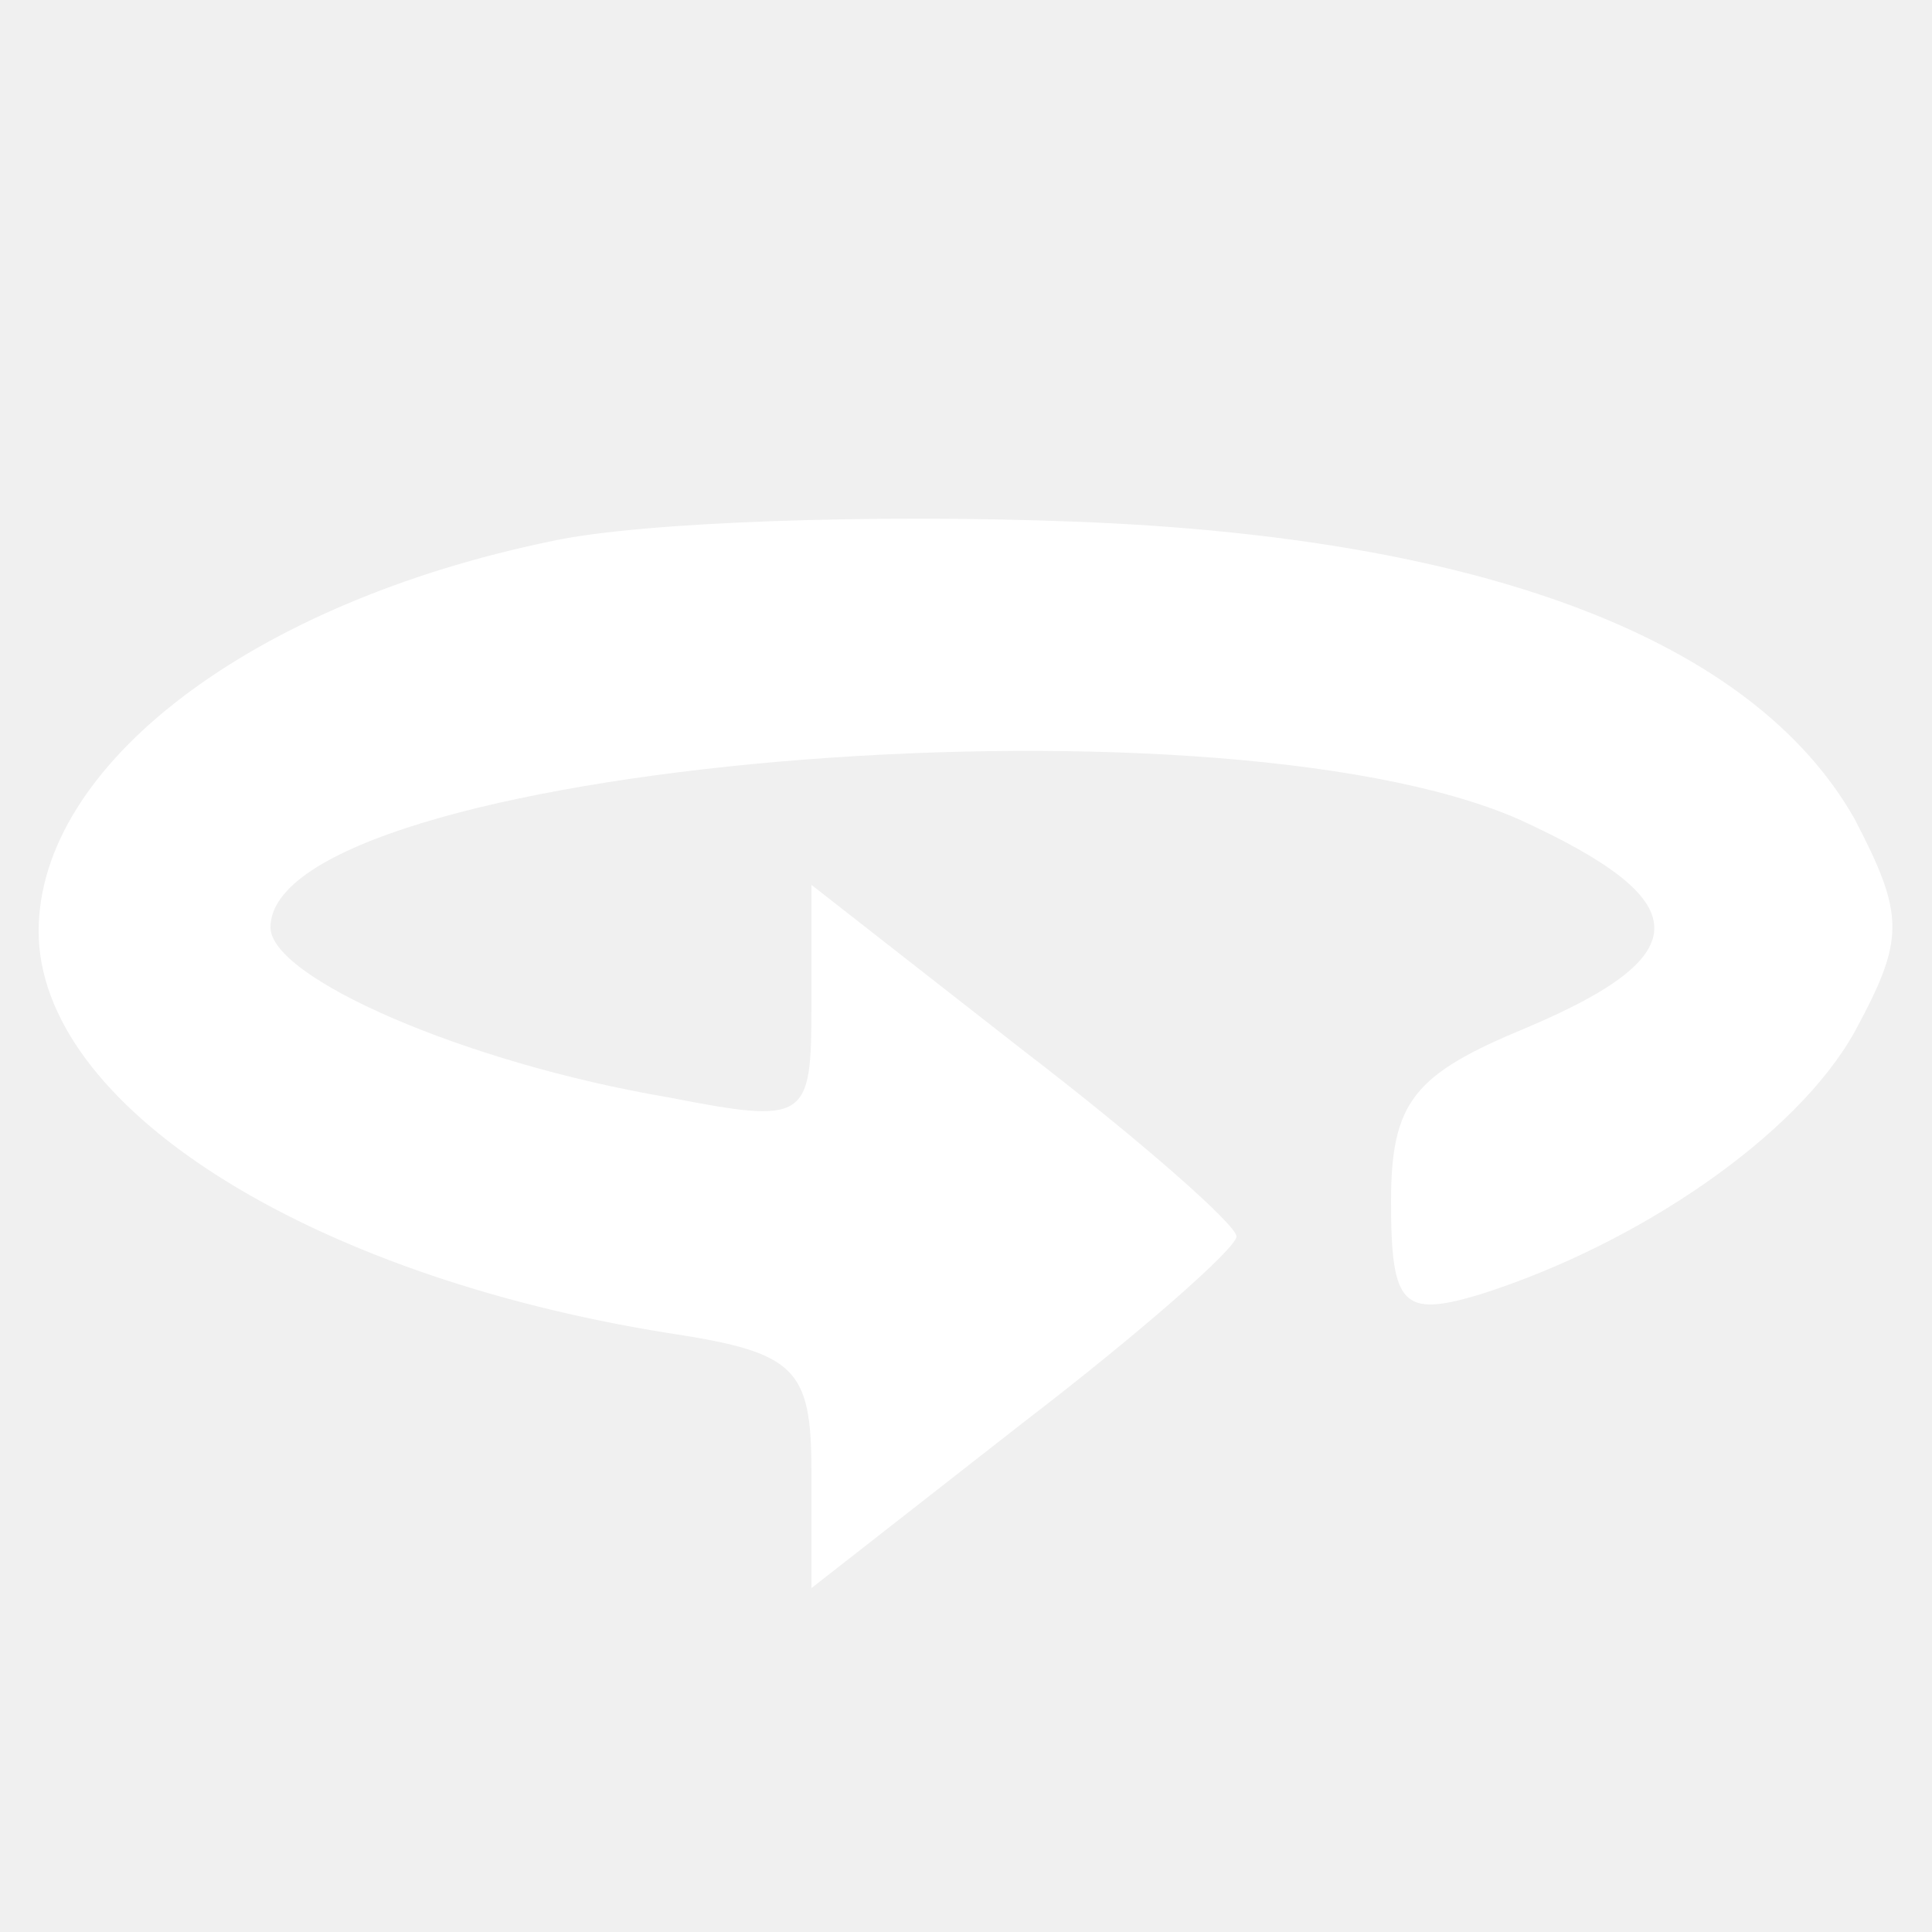
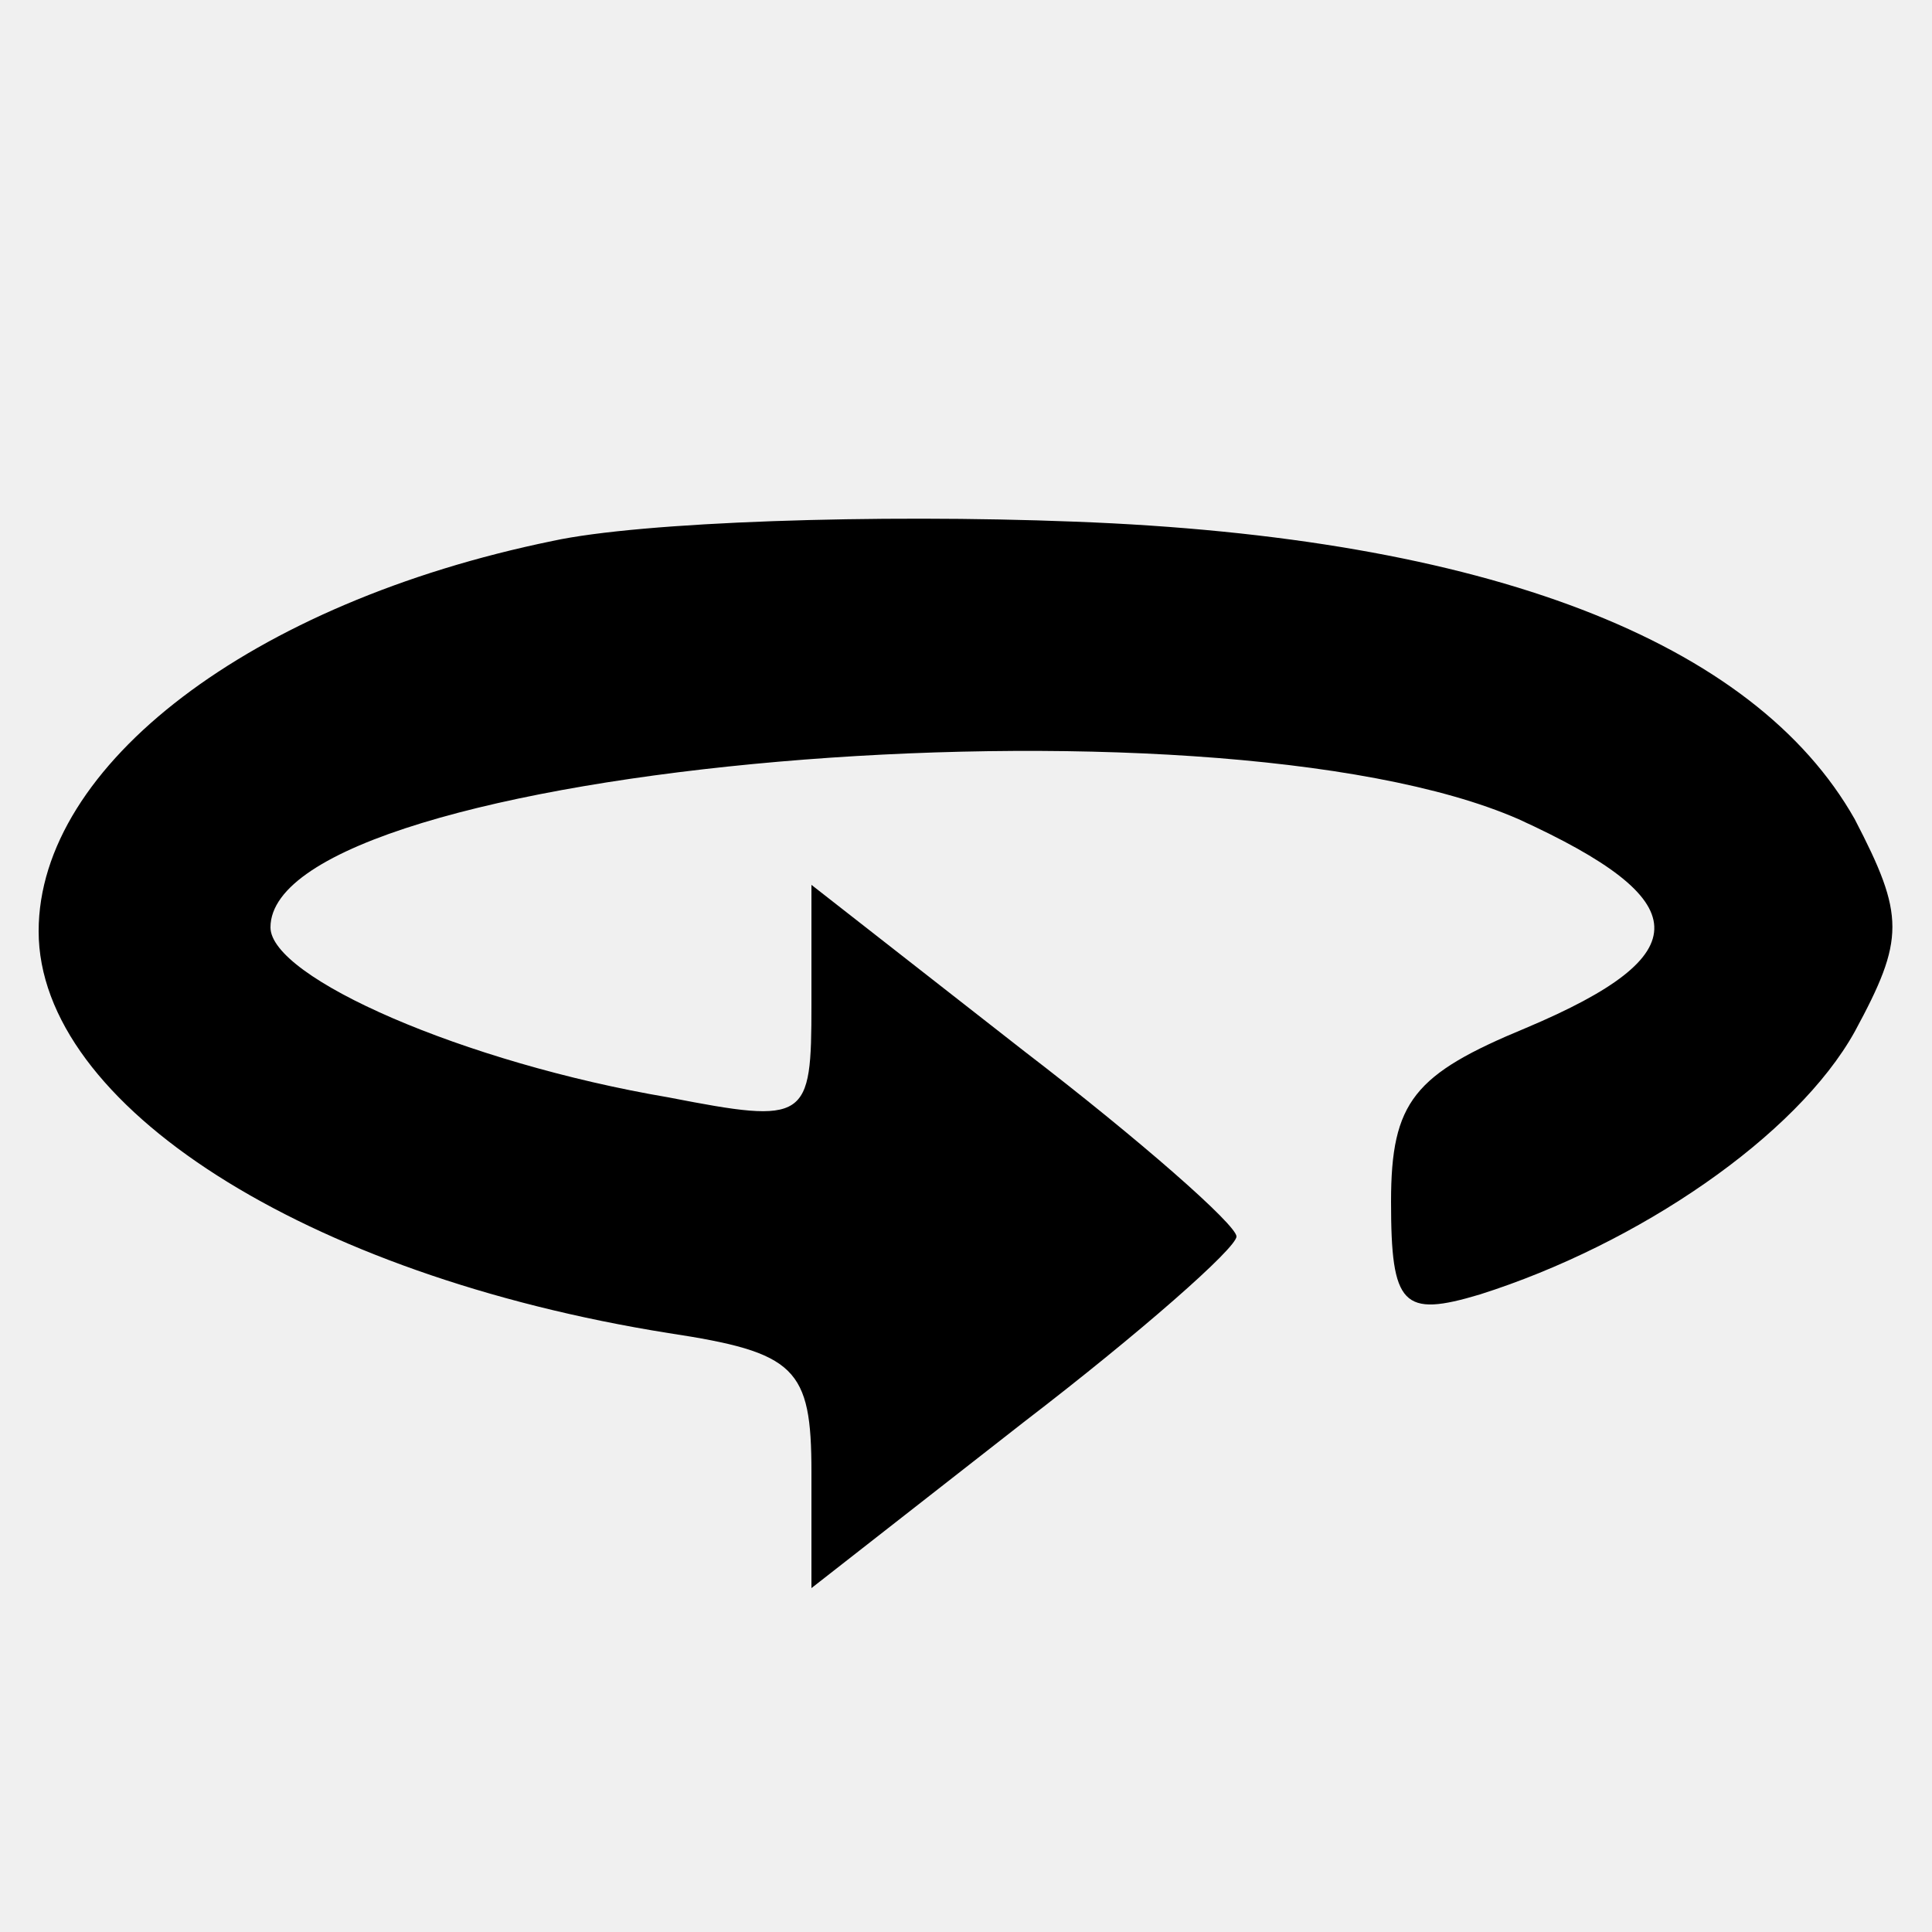
<svg xmlns="http://www.w3.org/2000/svg" version="1.0" width="50pt" height="50pt" viewBox="0 0 50 50" preserveAspectRatio="xMidYMid meet">
-   <g transform="translate(0,50) scale(0.1,-0.1)" fill="white" stroke="none">
+   <g transform="translate(0,50) scale(0.1,-0.1)" fill="black" stroke="none">
    <path d="M143 360 c-78 -16 -133 -58 -133 -101 0 -45 69 -89 163 -104 33 -5 37 -9 37 -36 l0 -30 55 43 c30 23 55 45 55 48 0 3 -25 25 -55 48 l-55 43 0 -31 c0 -30 -1 -31 -37 -24 -53 9 -103 31 -103 44 0 42 243 63 323 28 46 -21 47 -35 2 -54 -29 -12 -35 -19 -35 -45 0 -27 3 -30 23 -24 41 13 82 41 97 68 13 24 13 30 0 55 -26 46 -95 73 -202 77 -51 2 -112 0 -135 -5z" />
  </g>
</svg>
